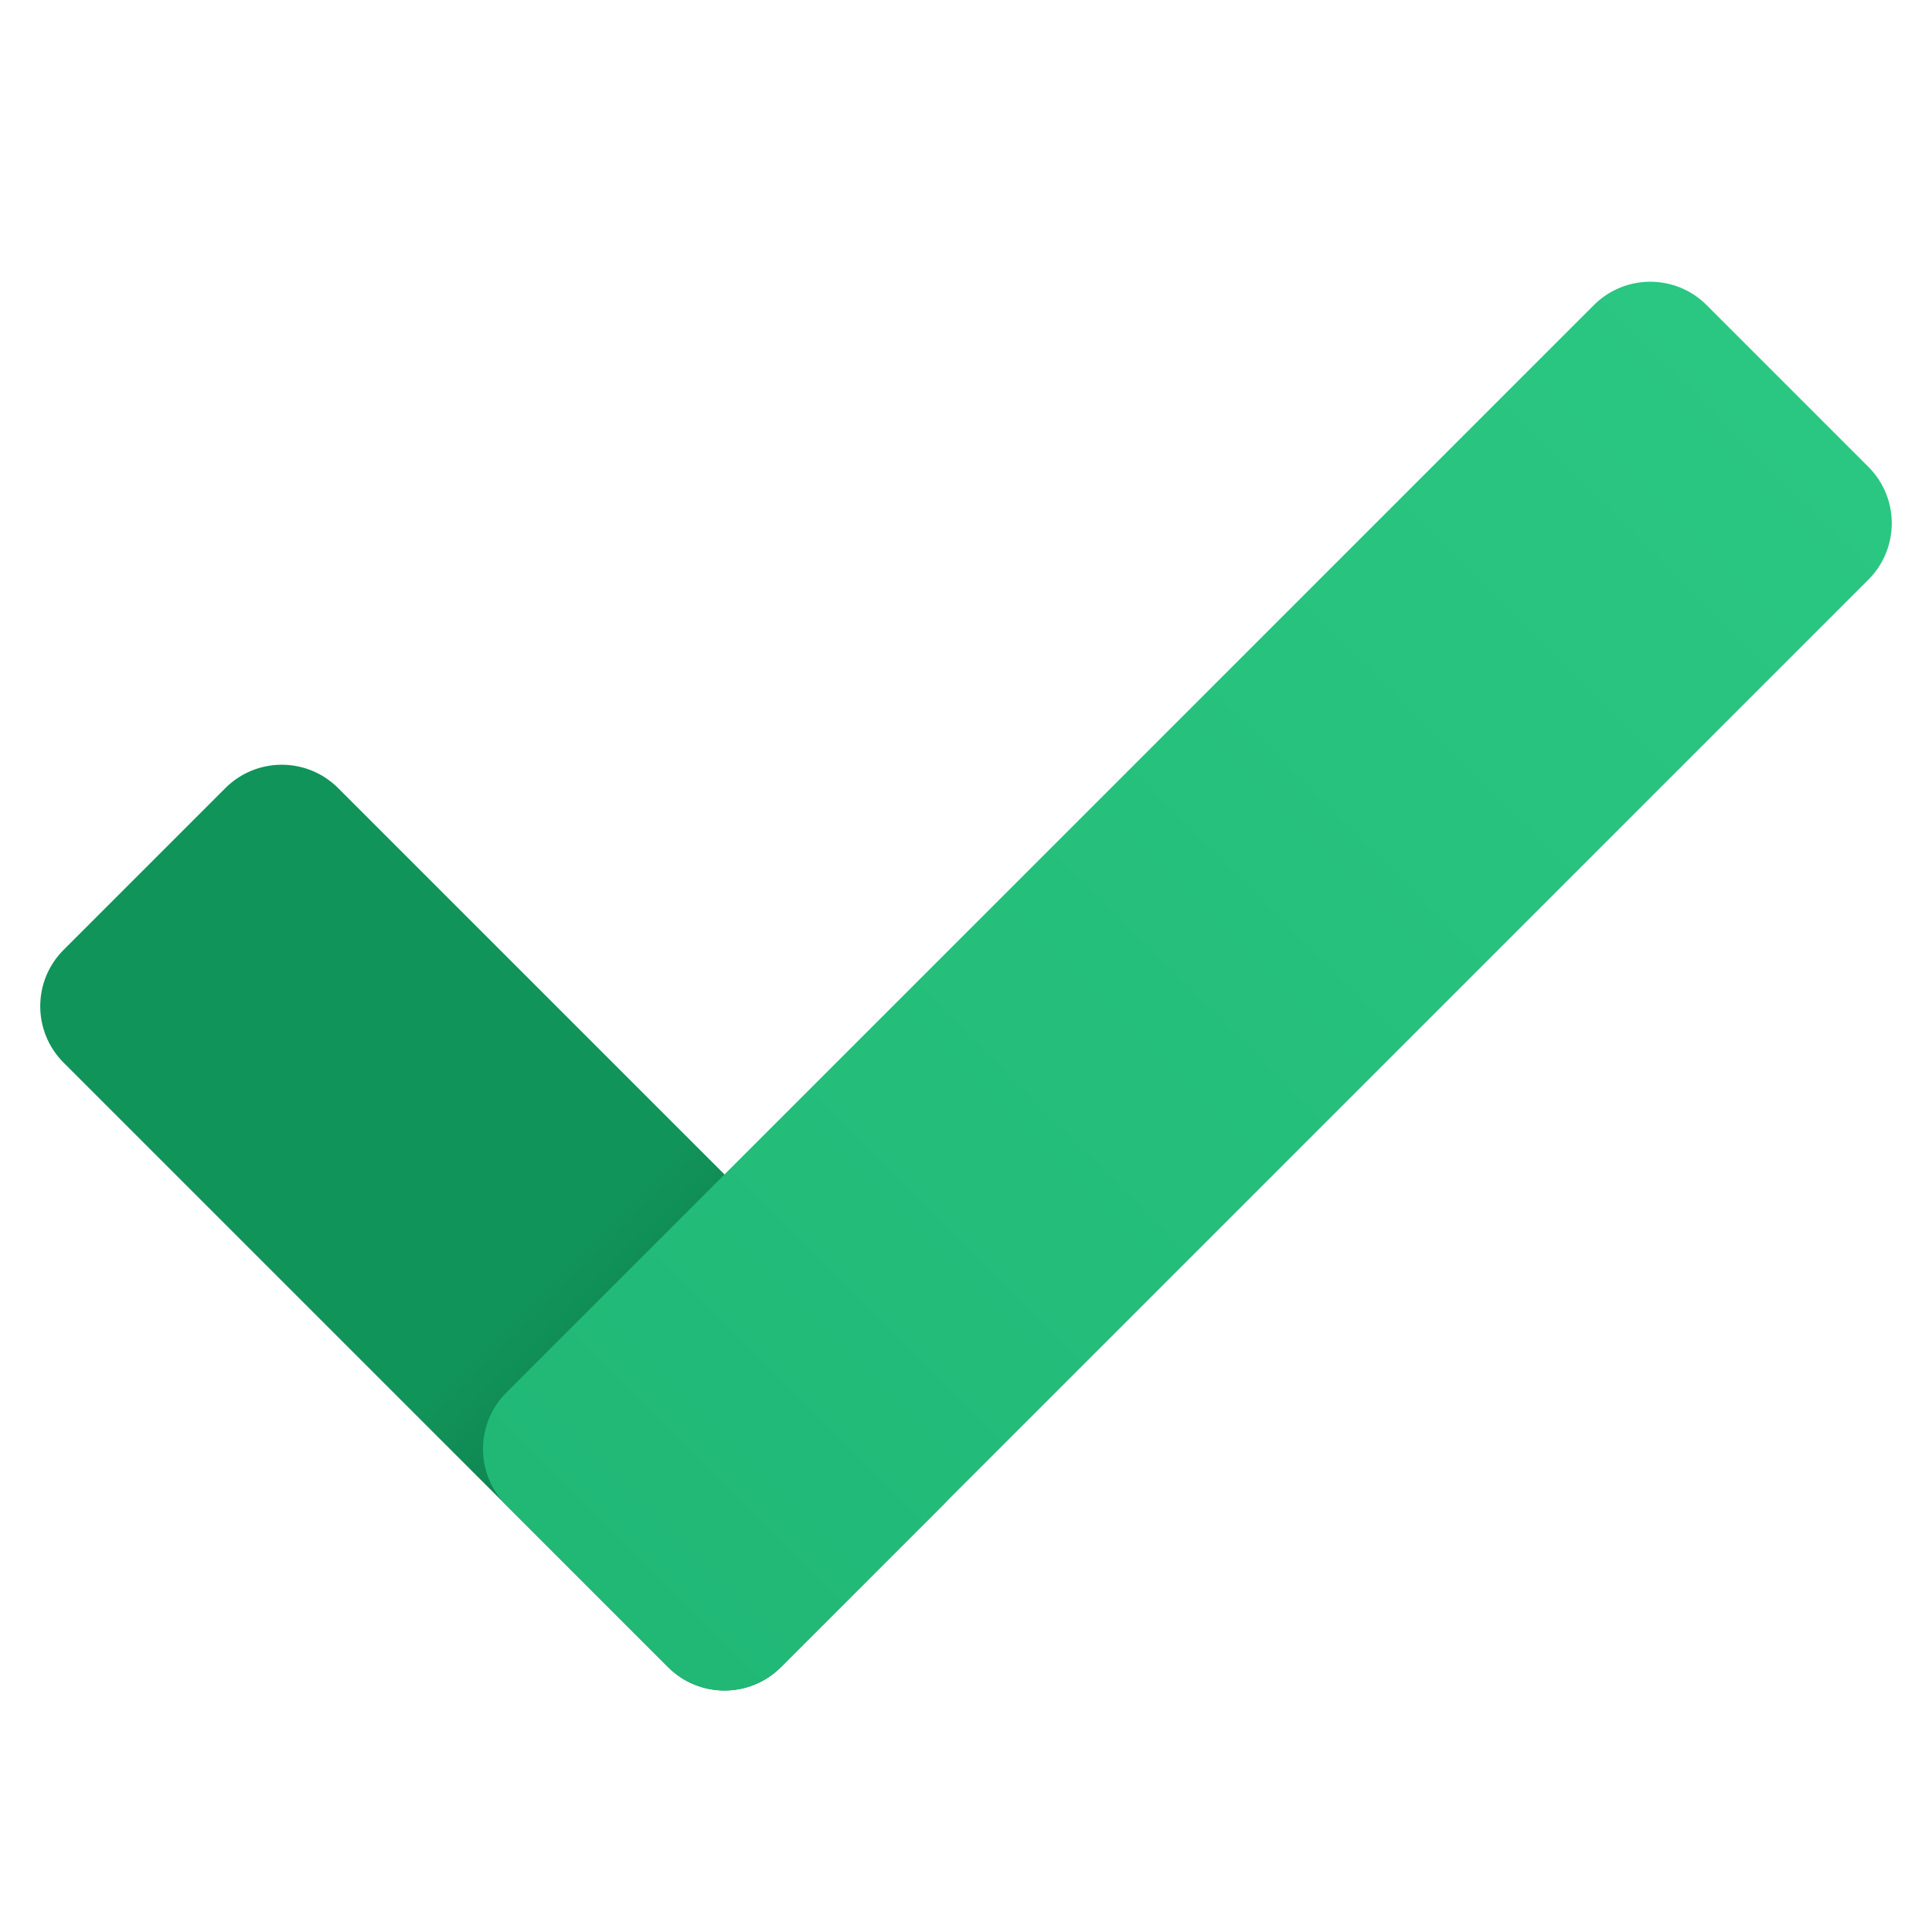
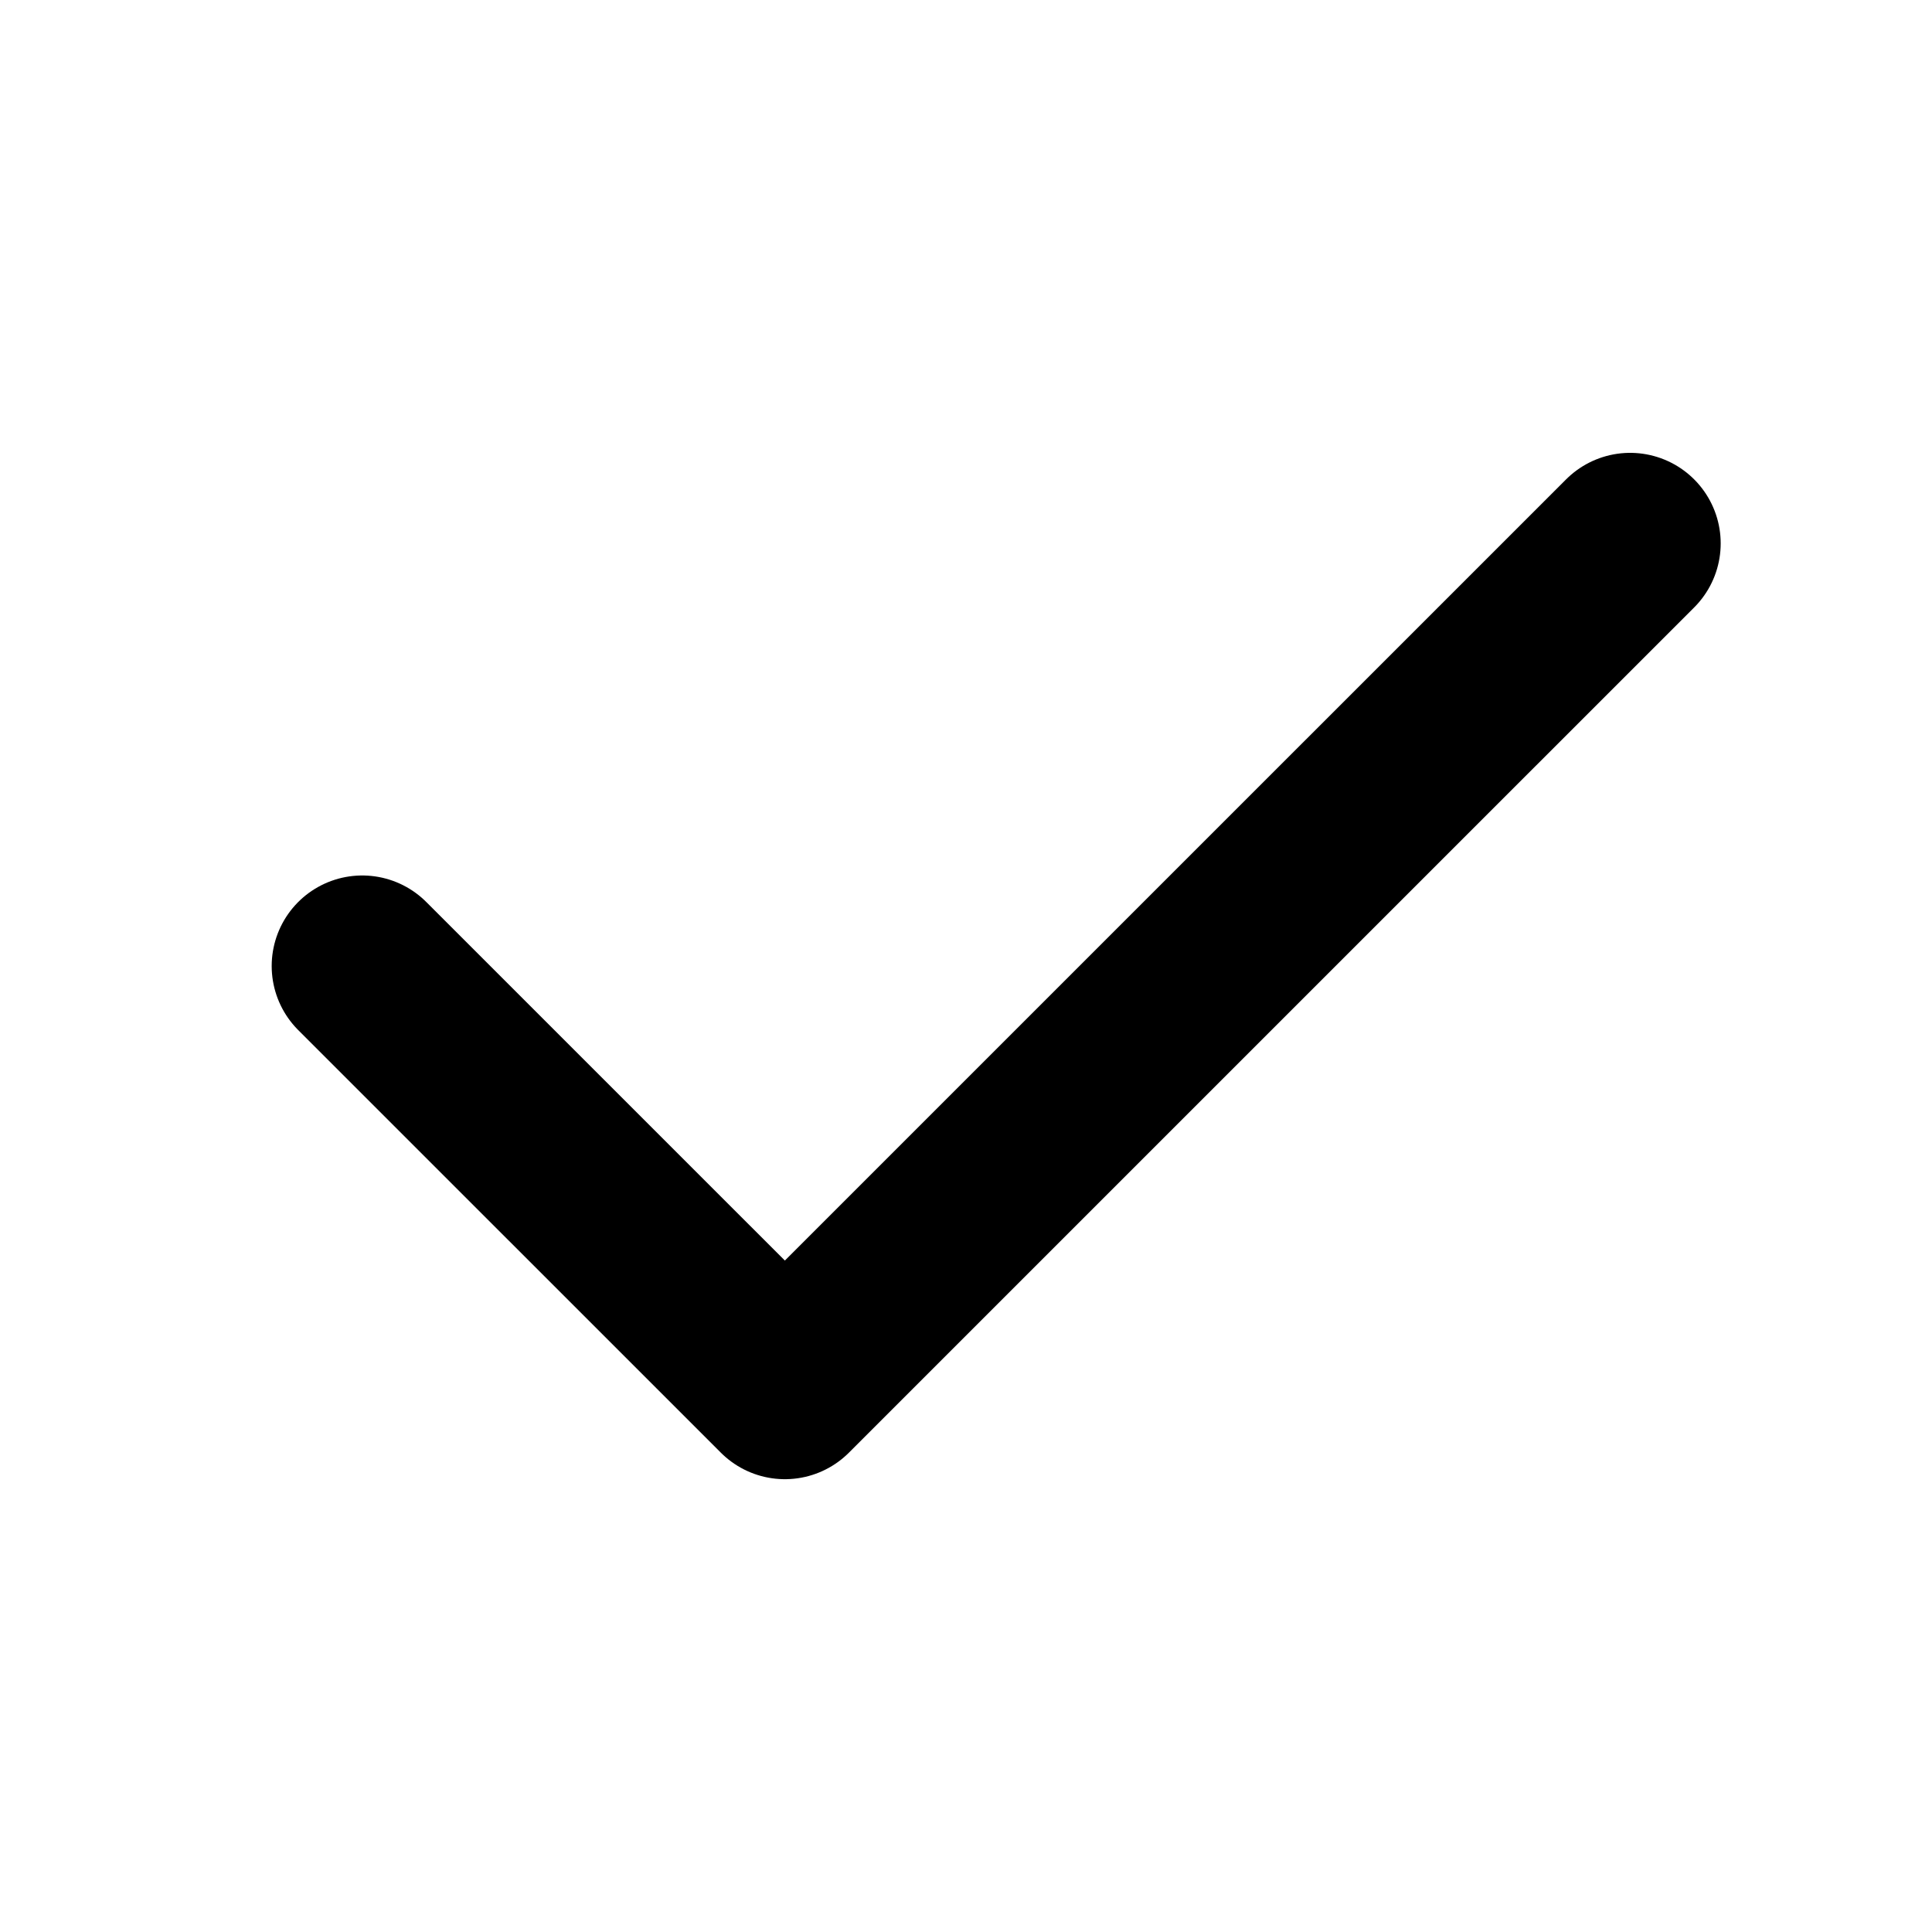
- <svg xmlns="http://www.w3.org/2000/svg" viewBox="0 0 48 48" width="48px" height="48px">
-   <linearGradient id="HoiJCu43QtshzIrYCxOfCa" x1="21.241" x2="3.541" y1="39.241" y2="21.541" gradientUnits="userSpaceOnUse">
-     <stop offset=".108" stop-color="#0d7044" />
-     <stop offset=".433" stop-color="#11945a" />
-   </linearGradient>
-   <path fill="url(#HoiJCu43QtshzIrYCxOfCa)" d="M16.599,41.42L1.58,26.401c-0.774-0.774-0.774-2.028,0-2.802l4.019-4.019 c0.774-0.774,2.028-0.774,2.802,0L23.42,34.599c0.774,0.774,0.774,2.028,0,2.802l-4.019,4.019 C18.627,42.193,17.373,42.193,16.599,41.42z" />
-   <linearGradient id="HoiJCu43QtshzIrYCxOfCb" x1="-15.77" x2="26.403" y1="43.228" y2="43.228" gradientTransform="rotate(134.999 21.287 38.873)" gradientUnits="userSpaceOnUse">
-     <stop offset="0" stop-color="#2ac782" />
-     <stop offset="1" stop-color="#21b876" />
-   </linearGradient>
-   <path fill="url(#HoiJCu43QtshzIrYCxOfCb)" d="M12.58,34.599L39.599,7.58c0.774-0.774,2.028-0.774,2.802,0l4.019,4.019 c0.774,0.774,0.774,2.028,0,2.802L19.401,41.42c-0.774,0.774-2.028,0.774-2.802,0l-4.019-4.019 C11.807,36.627,11.807,35.373,12.58,34.599z" />
+ <svg xmlns="http://www.w3.org/2000/svg" viewBox="0 0 256 256" id="check">
+   <rect width="256" height="256" fill="none" />
+   <polyline fill="none" stroke="#000" stroke-linecap="round" stroke-linejoin="round" stroke-width="24" points="216 72.005 104 184 48 128.005" />
</svg>
